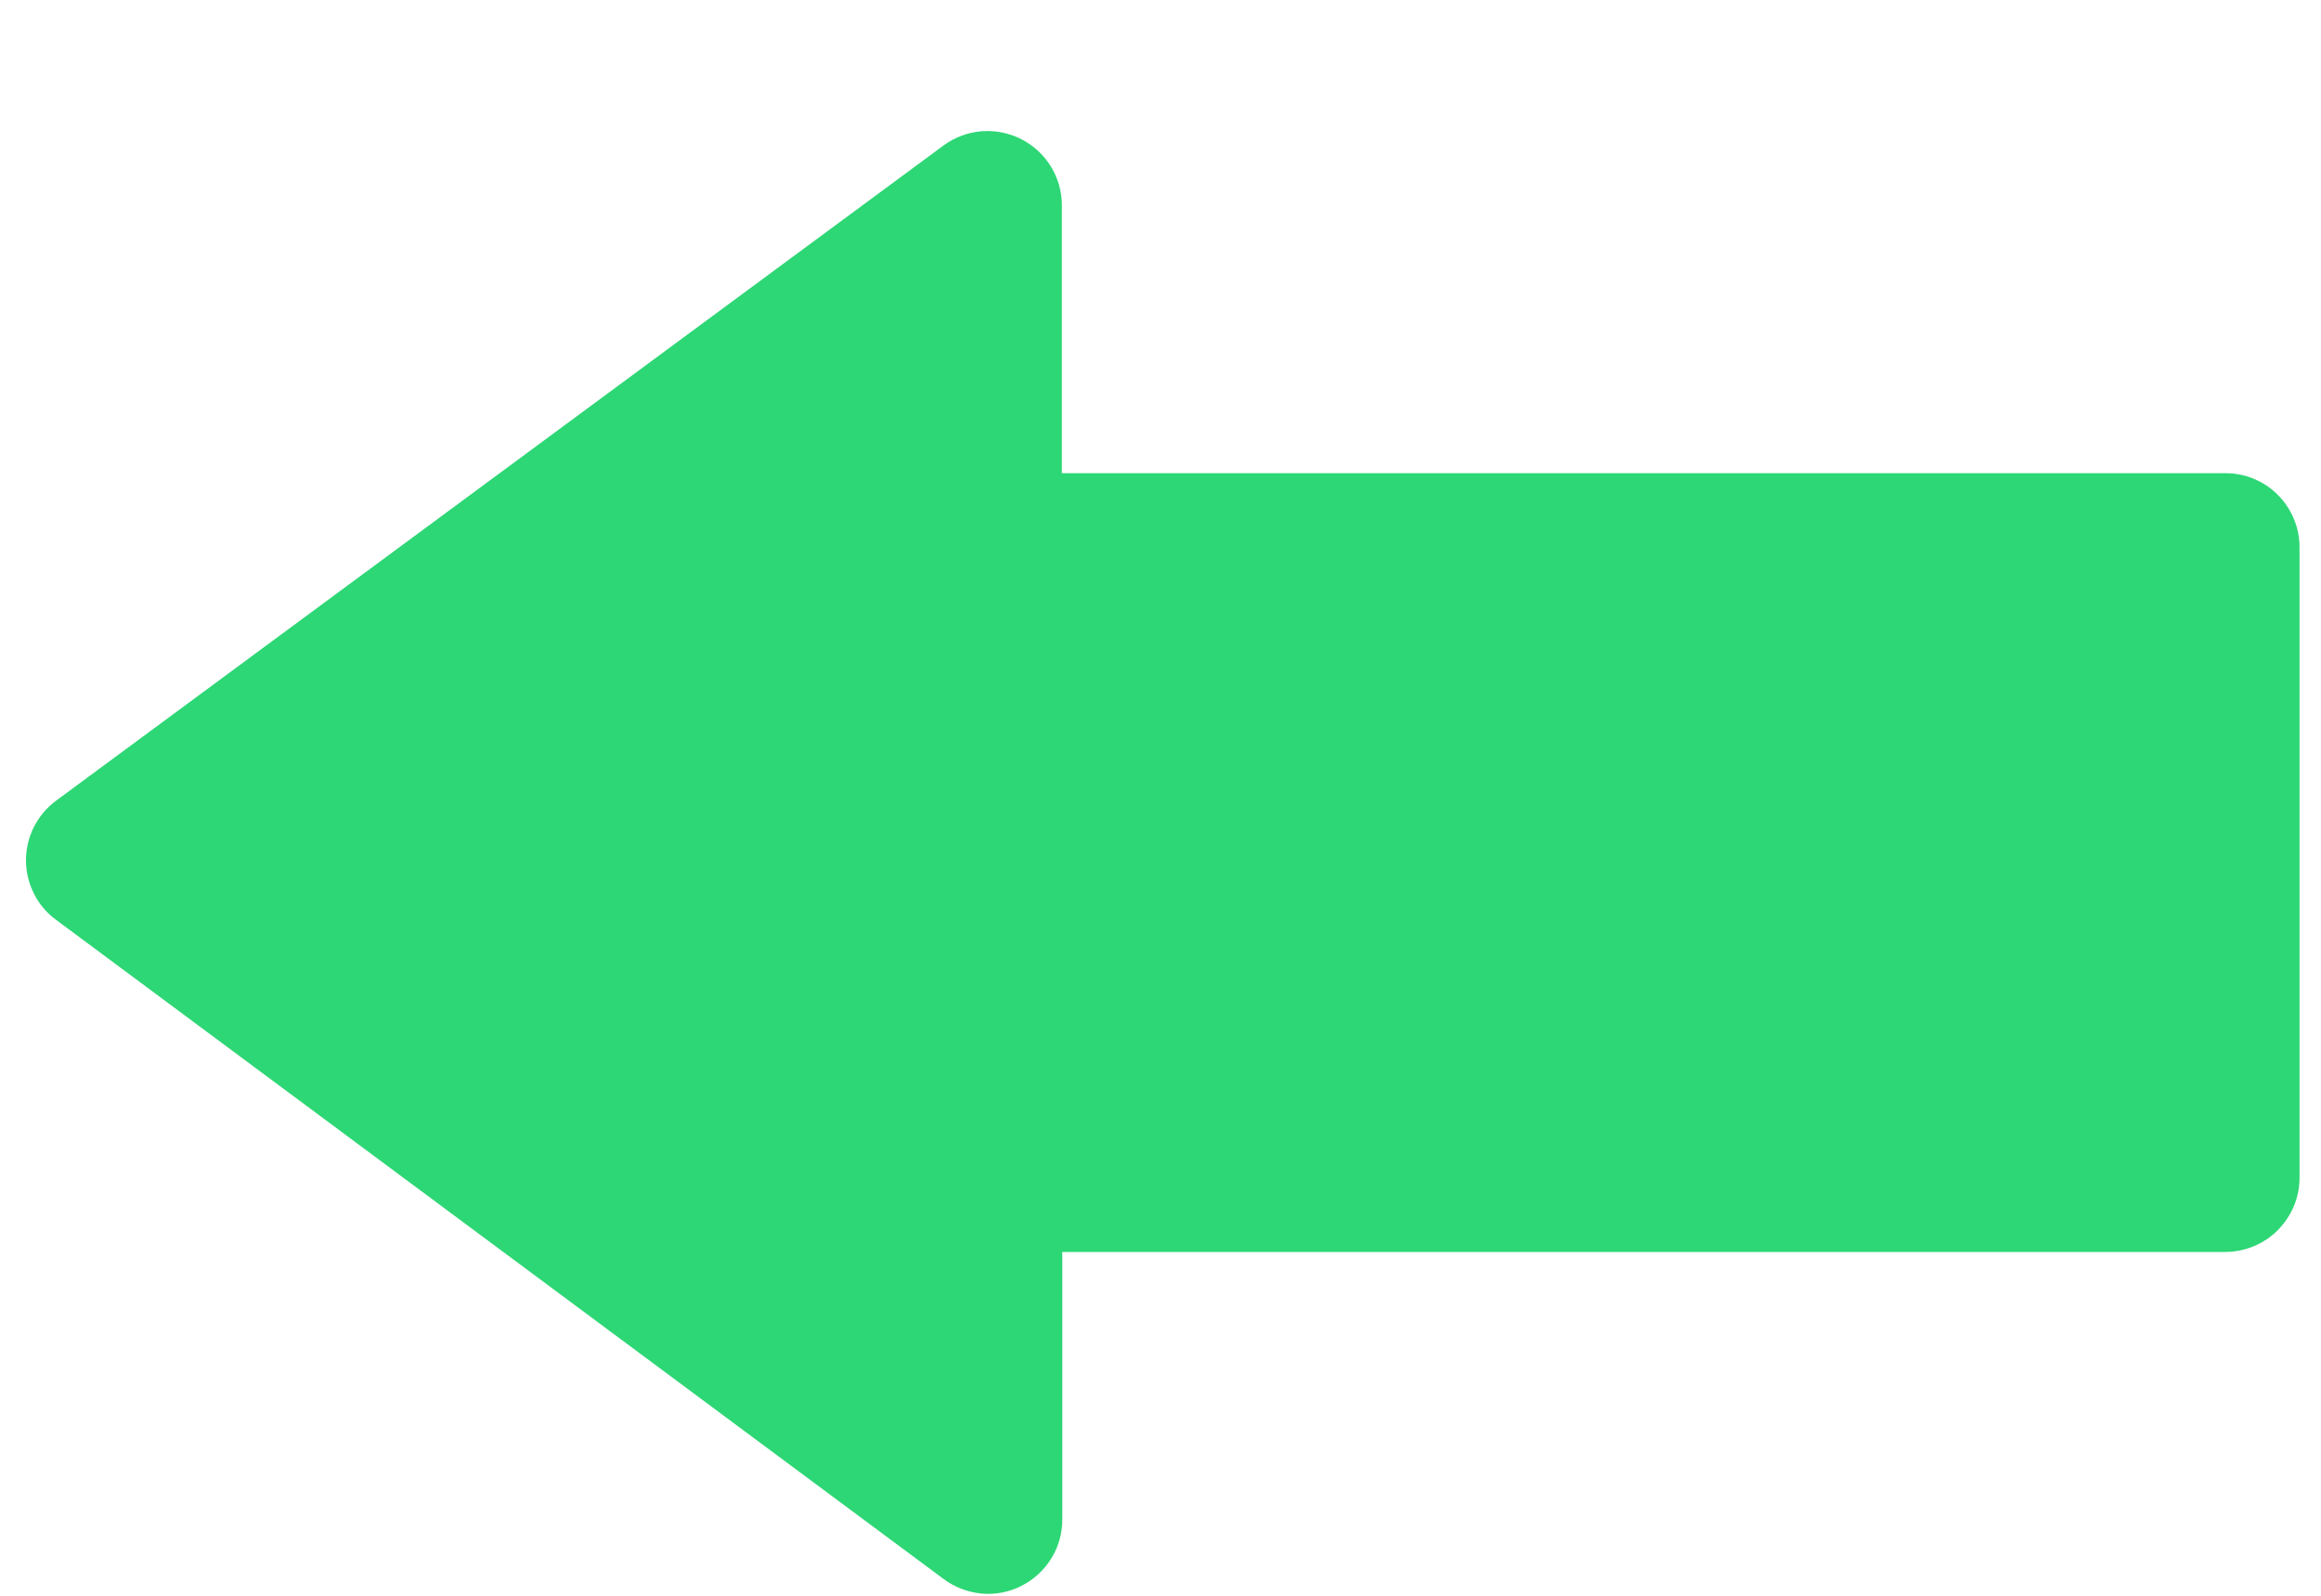
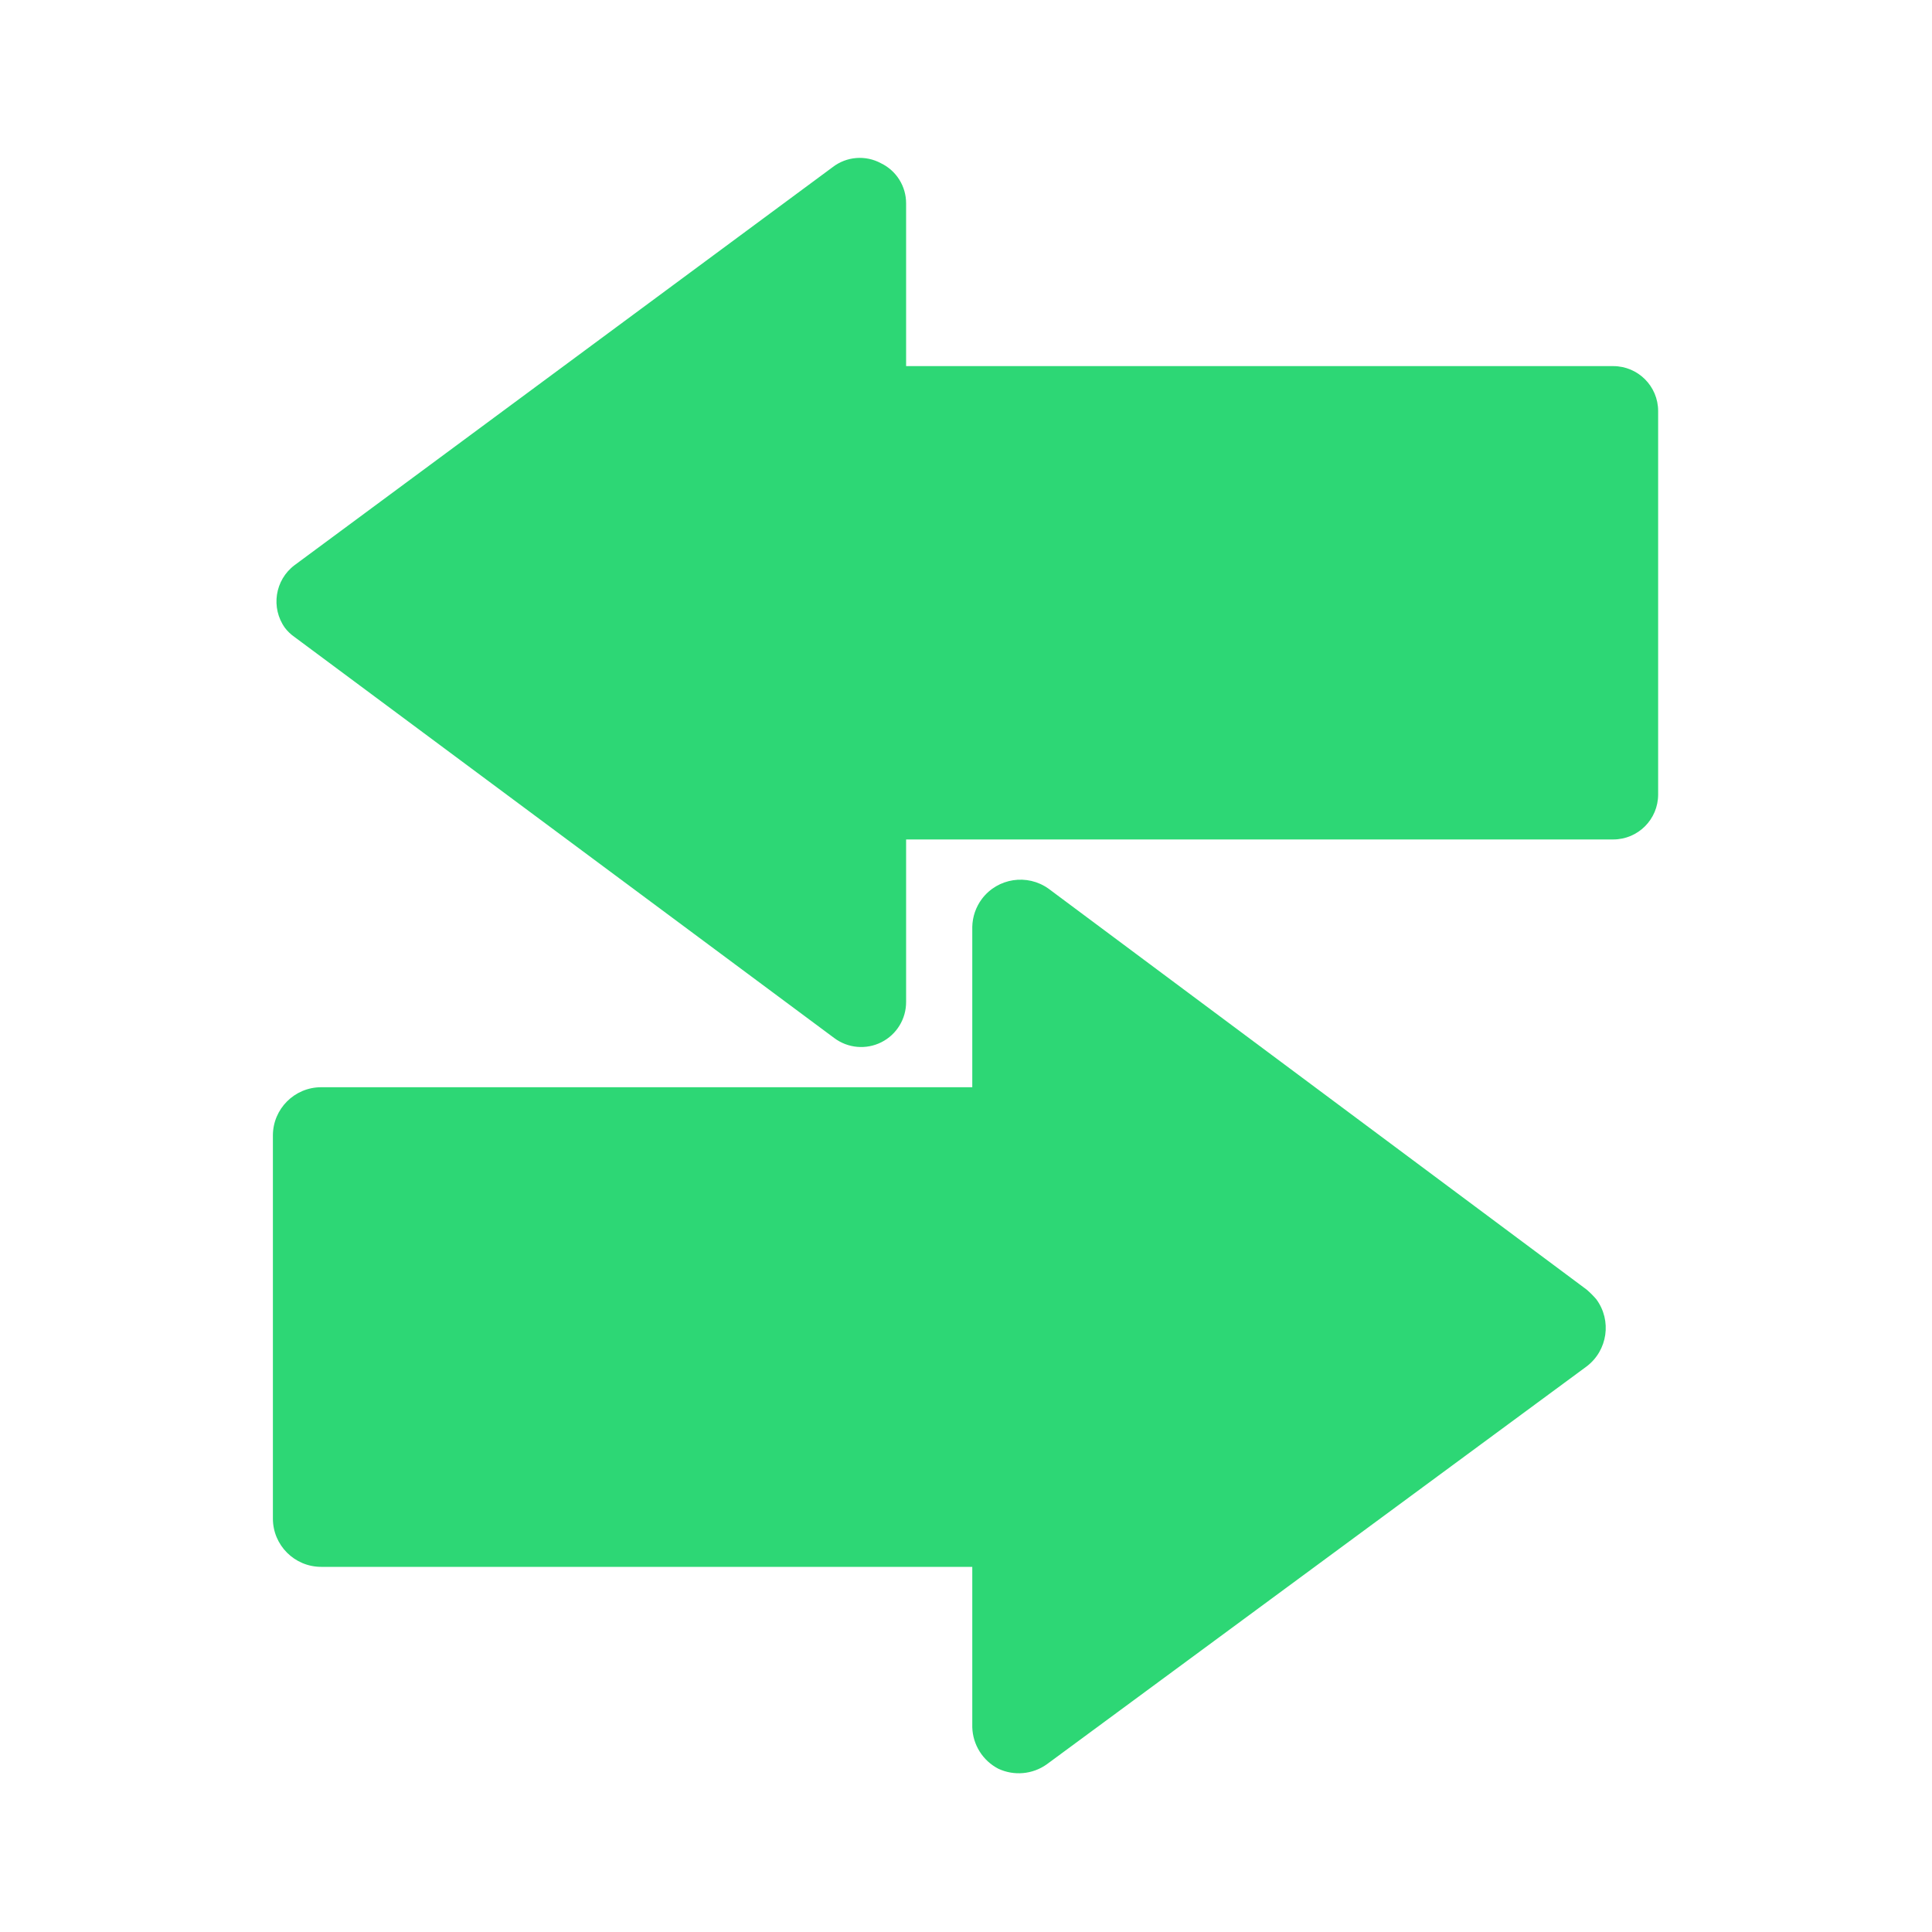
- <svg xmlns="http://www.w3.org/2000/svg" width="16" height="11" viewBox="0 0 16 11" fill="none">
-   <path d="M7.038 0.958C6.953 0.916 6.859 0.897 6.764 0.905C6.67 0.913 6.58 0.947 6.504 1.003L0.387 5.519C0.322 5.567 0.27 5.629 0.234 5.7C0.198 5.771 0.179 5.85 0.179 5.93C0.179 6.01 0.198 6.089 0.234 6.16C0.27 6.232 0.322 6.294 0.387 6.341L6.507 10.886C6.583 10.942 6.673 10.976 6.768 10.985C6.862 10.993 6.957 10.975 7.041 10.932C7.126 10.889 7.197 10.824 7.247 10.743C7.297 10.663 7.323 10.57 7.323 10.475V8.63H15.34C15.408 8.63 15.474 8.616 15.536 8.591C15.598 8.565 15.655 8.527 15.702 8.48C15.749 8.432 15.787 8.376 15.813 8.314C15.839 8.252 15.852 8.185 15.852 8.118V3.773C15.852 3.705 15.839 3.639 15.813 3.577C15.787 3.515 15.75 3.458 15.702 3.411C15.655 3.363 15.598 3.326 15.536 3.3C15.474 3.275 15.407 3.261 15.34 3.262H7.32V1.416C7.32 1.321 7.294 1.228 7.244 1.147C7.194 1.066 7.123 1.001 7.038 0.958Z" fill="#2DD775" />
+ <svg xmlns="http://www.w3.org/2000/svg" id="Layer_1" data-name="Layer 1" viewBox="0 0 40 40">
+   <defs>
+     <style>.cls-1{fill:#2dd775;}</style>
+   </defs>
+   <path class="cls-1" d="M20.67,36.62a1,1,0,0,0,1-.09l11.18-8.24a1,1,0,0,0,.2-1.39,1.89,1.89,0,0,0-.2-.2L21.71,18.4a1,1,0,0,0-1.38.21,1,1,0,0,0-.2.58v3.32H6.65a1,1,0,0,0-1,1h0v7.93a1,1,0,0,0,1,1H20.13v3.32A1,1,0,0,0,20.67,36.62Z" />
+   <path class="cls-1" d="M18.24,3.38a.92.92,0,0,0-1,.08L6.1,11.7A.94.94,0,0,0,5.9,13a.9.9,0,0,0,.2.19l11.17,8.3a.93.93,0,0,0,1.49-.75V17.38H33.4a.93.93,0,0,0,.93-.93h0V8.51a.93.93,0,0,0-.93-.93H18.76V4.21A.92.92,0,0,0,18.24,3.38Z" />
</svg>
